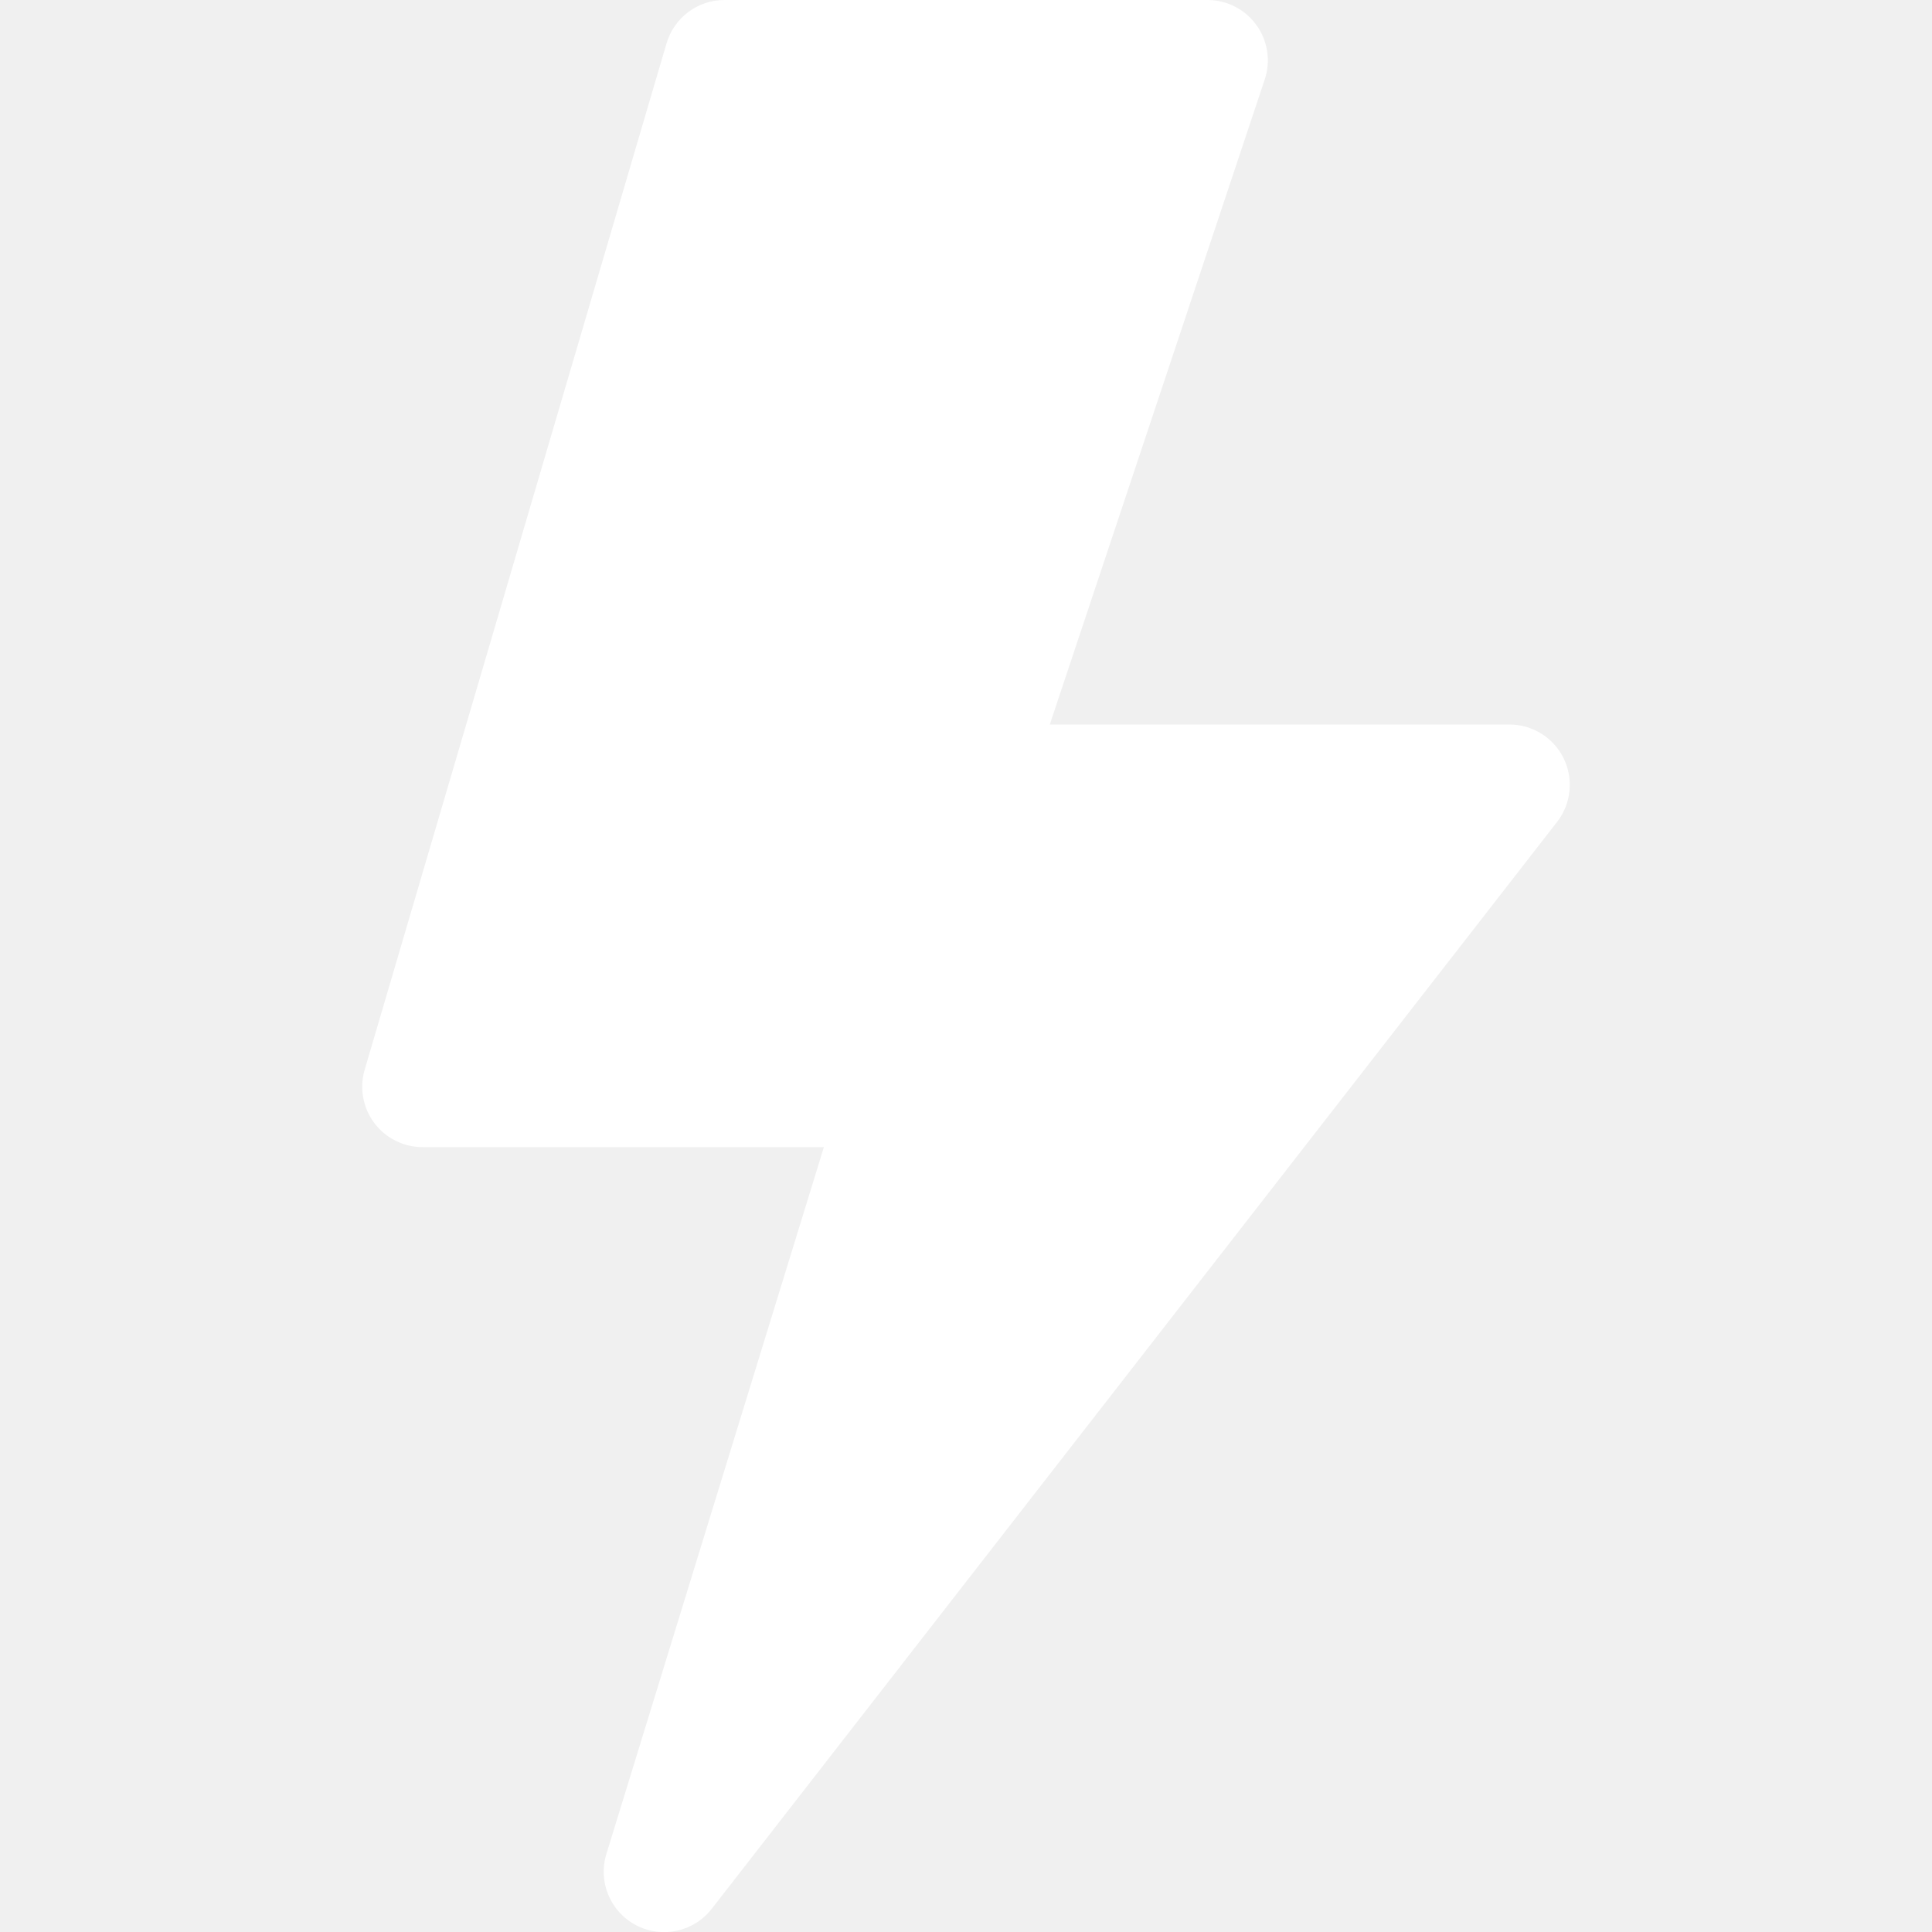
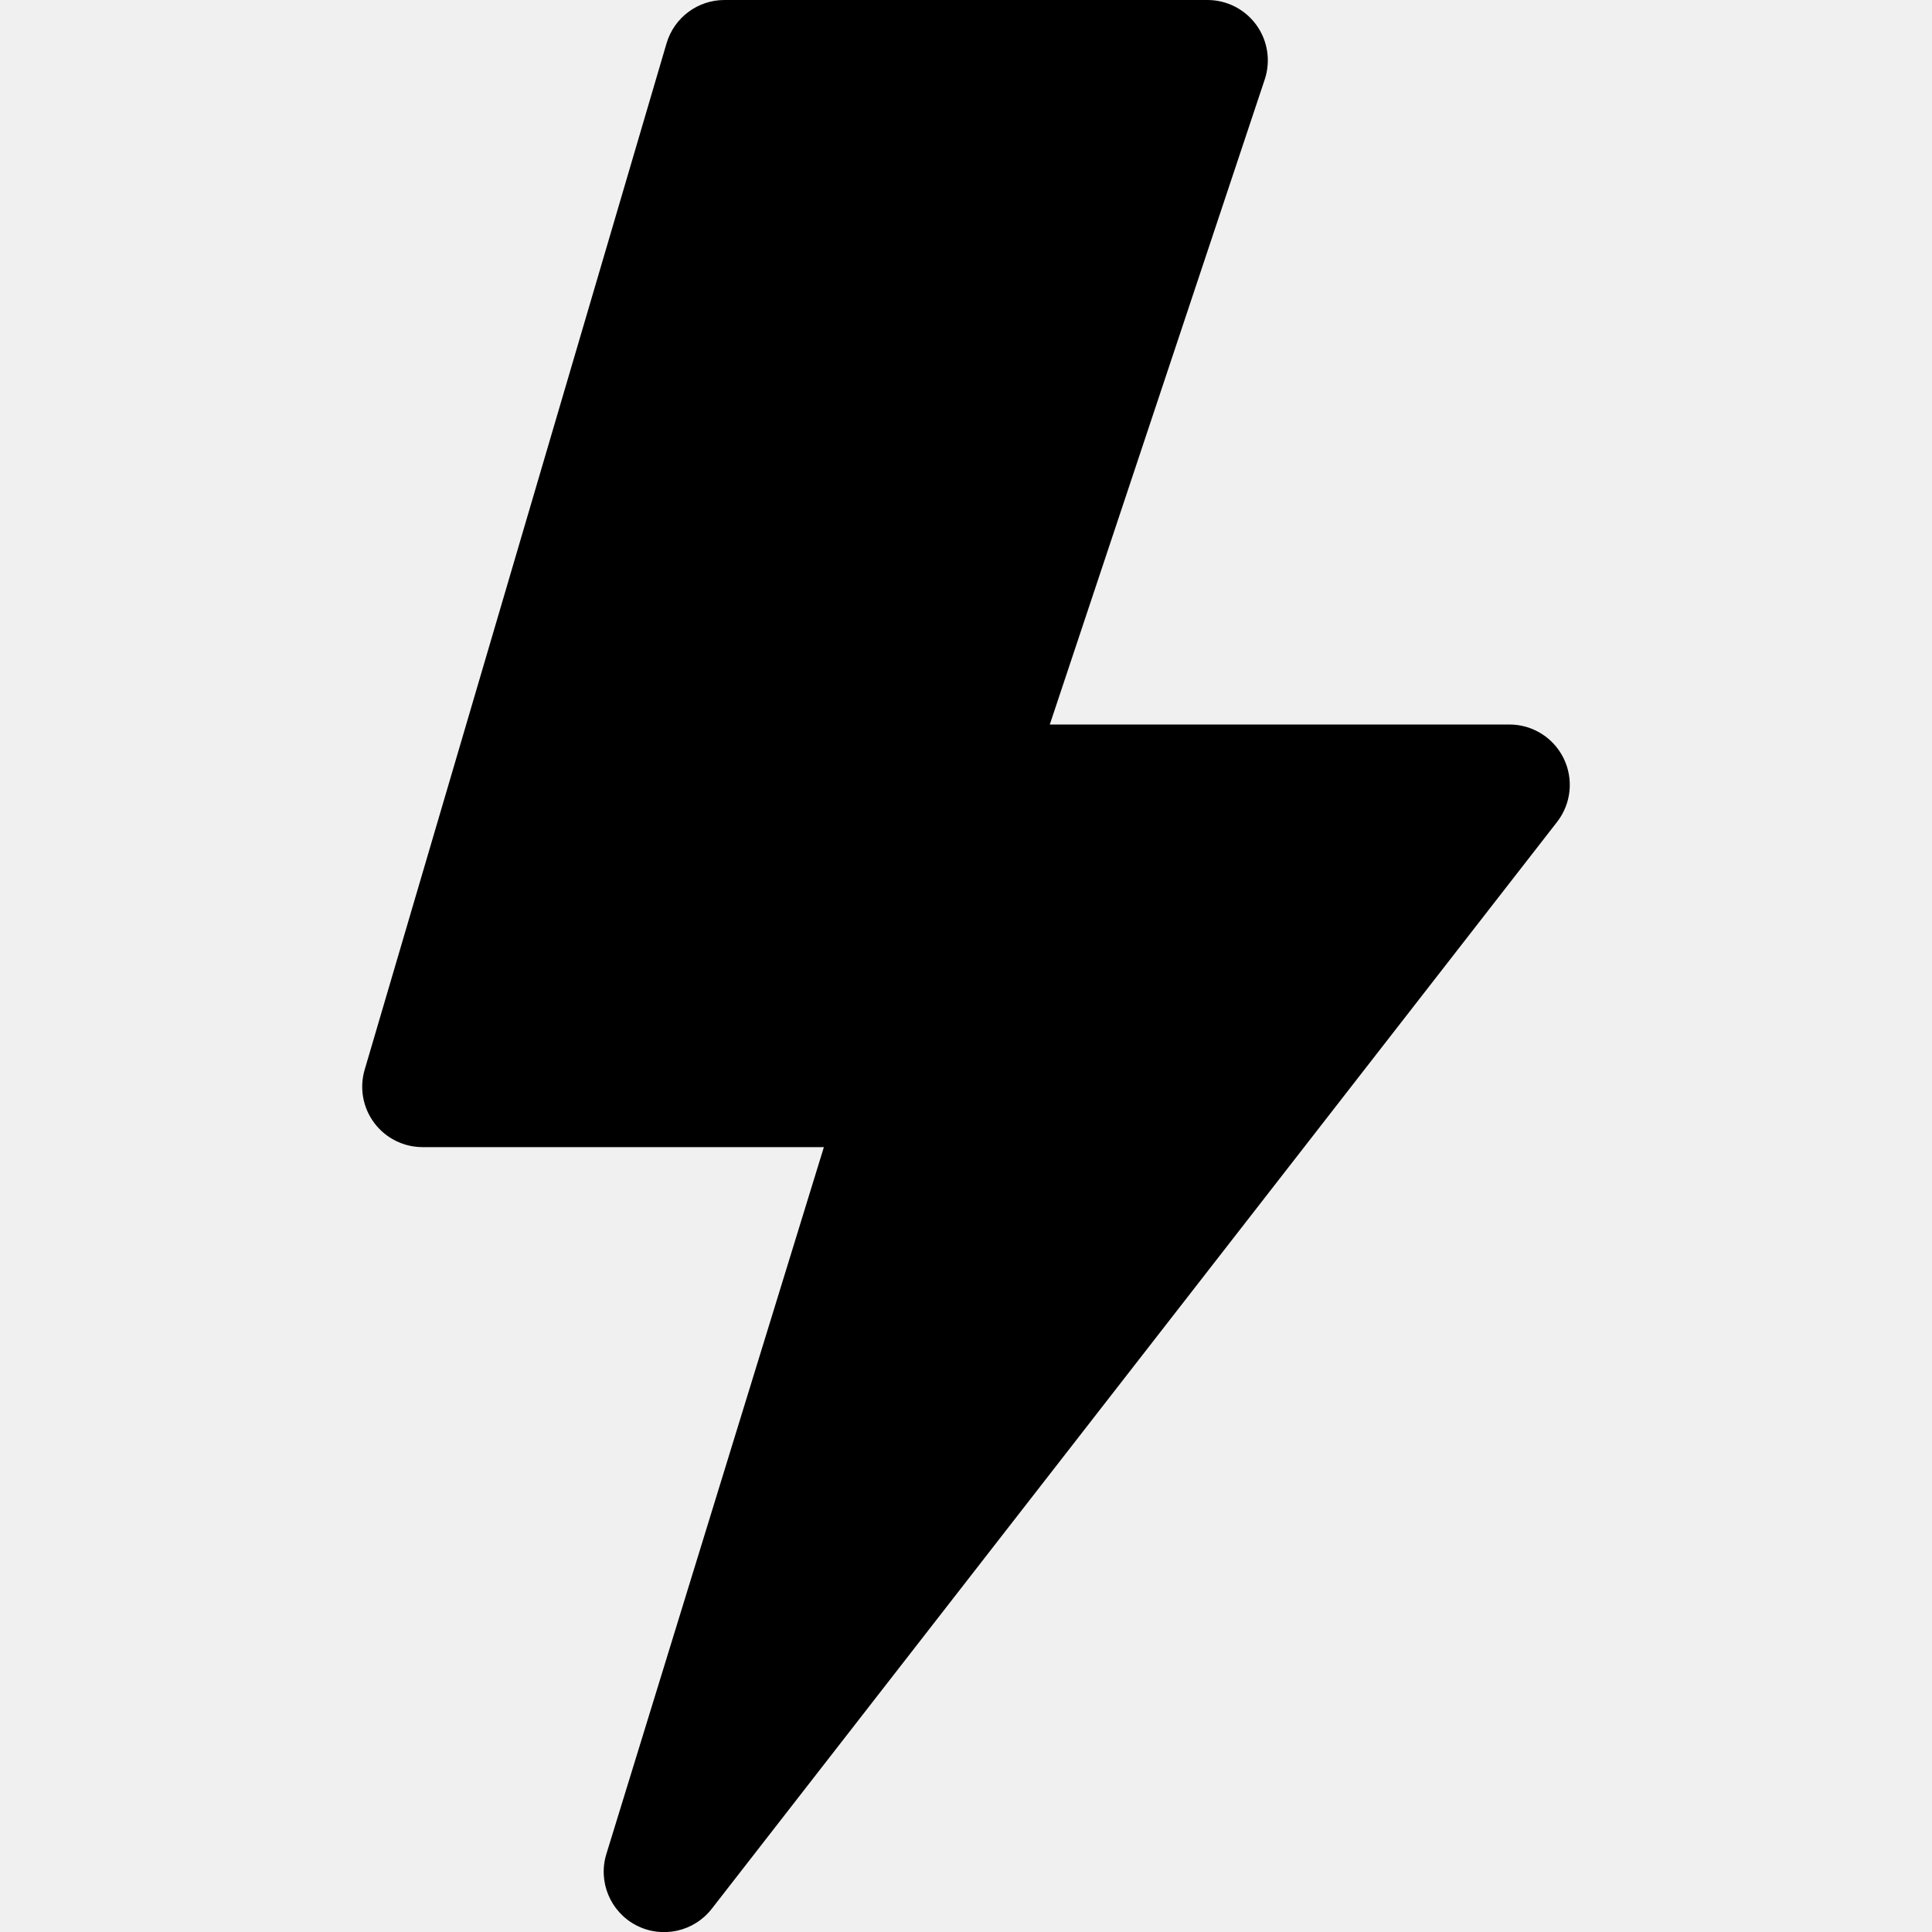
- <svg xmlns="http://www.w3.org/2000/svg" stroke="#fff" fill="#fff" stroke-width="0" viewBox="0 0 16 16" height="1em" width="1em">
+ <svg xmlns="http://www.w3.org/2000/svg" stroke="currentColor" fill="currentColor" stroke-width="0" viewBox="0 0 16 16" height="1em" width="1em">
  <path d="M5.52.359A.5.5 0 0 1 6 0h4a.5.5 0 0 1 .474.658L8.694 6H12.5a.5.5 0 0 1 .395.807l-7 9a.5.5 0 0 1-.873-.454L6.823 9.5H3.5a.5.5 0 0 1-.48-.641l2.5-8.5z" />
</svg>
